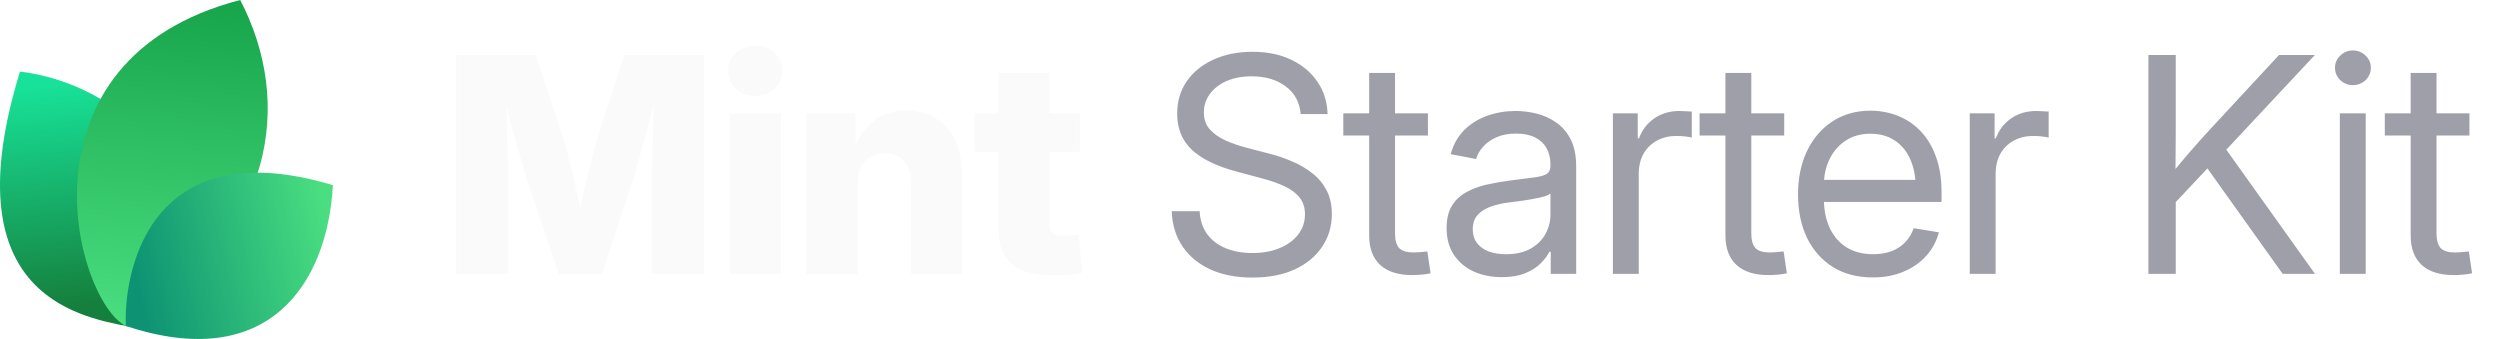
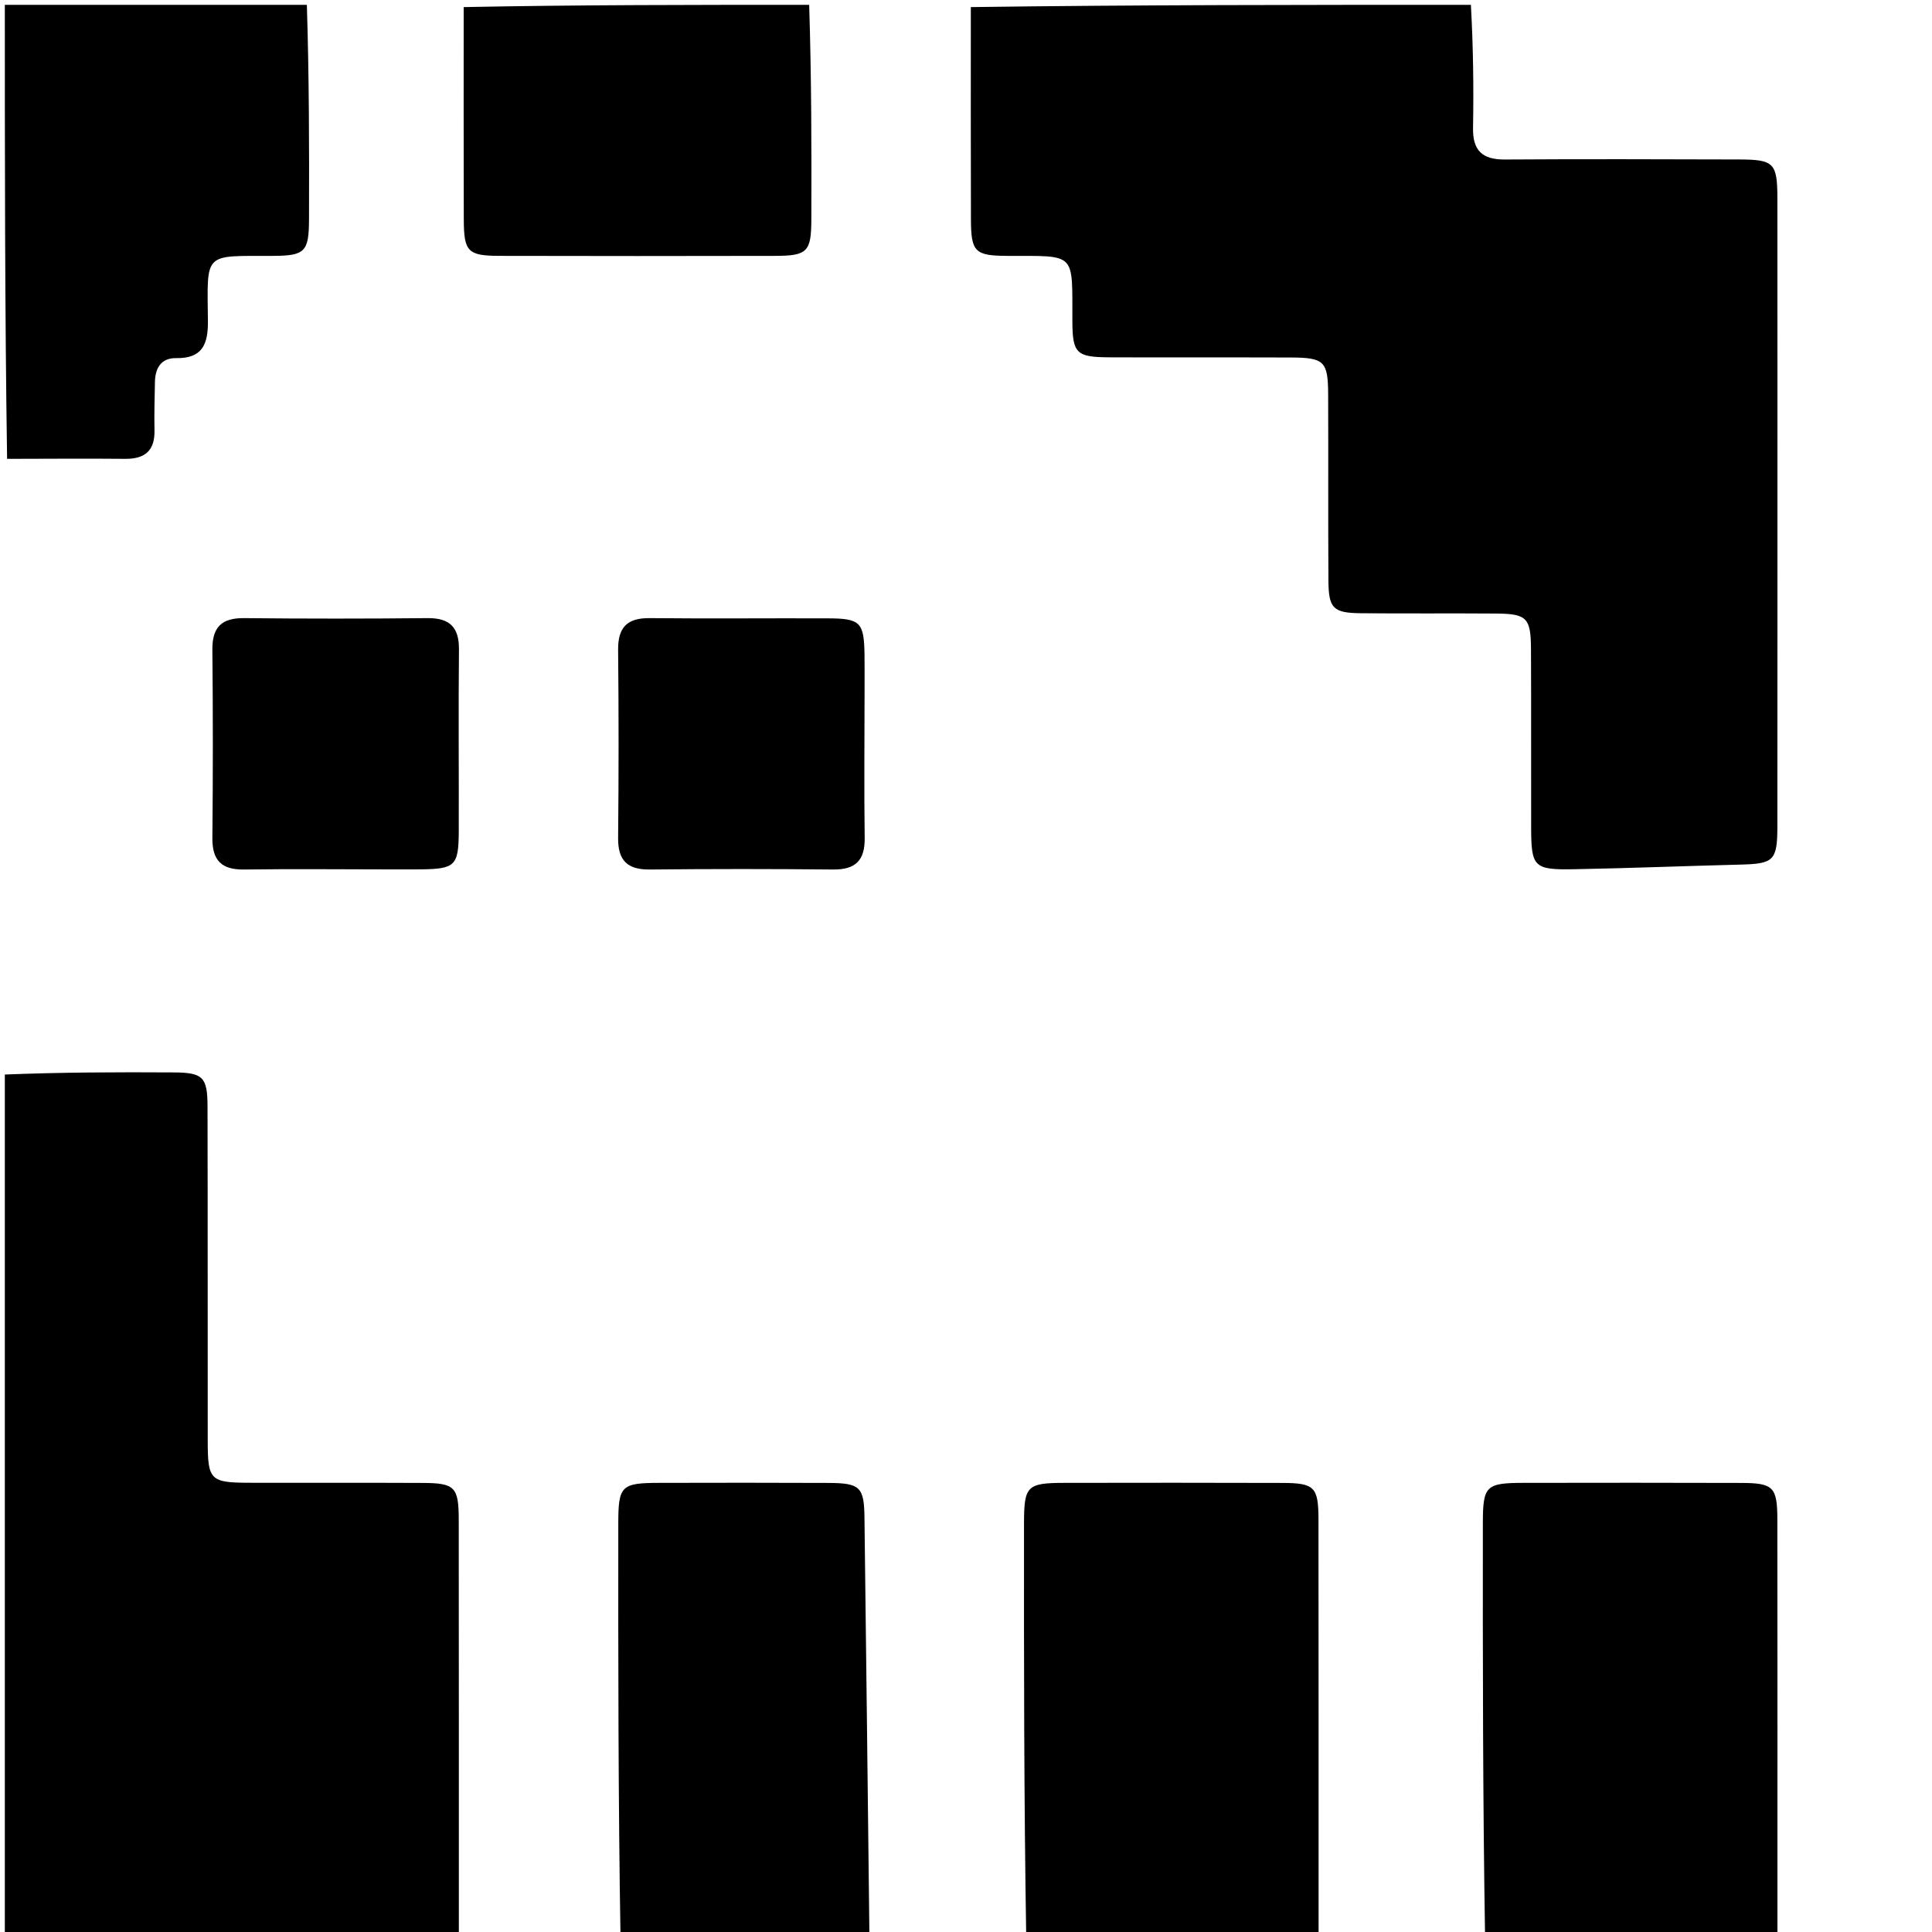
- <svg xmlns="http://www.w3.org/2000/svg" width="177" height="24" viewBox="0 0 177 24" fill="none">
-   <path d="M9.061 23.108C5.268 22.377 -3.391 20.627 1.417 5.064C9.634 6.099 16.973 14.064 9.061 23.108Z" fill="url(#paint0_linear_17557_2145)" />
-   <path d="M8.919 23.094C5.276 21.222 0.784 4.209 17.007 0C20.757 7.193 19.621 16.545 8.919 23.094Z" fill="url(#paint1_linear_17557_2145)" />
-   <path d="M8.914 23.079C8.735 19.882 10.159 9.085 23.57 13.111C23.181 20.123 18.984 26.418 8.914 23.079Z" fill="url(#paint2_linear_17557_2145)" />
-   <path d="M32.301 19.392V3.894H37.938L39.925 9.948C40.036 10.315 40.164 10.787 40.31 11.362C40.462 11.938 40.611 12.552 40.757 13.204C40.91 13.855 41.048 14.483 41.173 15.086C41.305 15.682 41.412 16.192 41.495 16.615H40.695C40.771 16.192 40.871 15.682 40.996 15.086C41.128 14.49 41.267 13.866 41.412 13.214C41.565 12.562 41.714 11.948 41.86 11.373C42.005 10.79 42.133 10.315 42.244 9.948L44.2 3.894H49.848V19.392H46.166V12.704C46.166 12.357 46.173 11.917 46.187 11.383C46.2 10.849 46.214 10.27 46.228 9.646C46.249 9.022 46.266 8.391 46.28 7.753C46.301 7.115 46.311 6.519 46.311 5.964H46.623C46.485 6.561 46.332 7.181 46.166 7.826C45.999 8.471 45.833 9.102 45.666 9.719C45.507 10.336 45.351 10.901 45.198 11.414C45.053 11.928 44.928 12.357 44.824 12.704L42.608 19.392H39.561L37.314 12.704C37.203 12.357 37.072 11.928 36.919 11.414C36.773 10.901 36.614 10.34 36.441 9.729C36.274 9.112 36.104 8.481 35.931 7.836C35.764 7.192 35.608 6.567 35.463 5.964H35.827C35.834 6.512 35.844 7.105 35.858 7.743C35.872 8.374 35.886 9.005 35.9 9.636C35.92 10.26 35.938 10.839 35.952 11.373C35.965 11.907 35.972 12.351 35.972 12.704V19.392H32.301ZM51.668 19.392V8.024H55.288V19.392H51.668ZM53.468 6.786C52.927 6.786 52.473 6.616 52.105 6.276C51.738 5.93 51.554 5.507 51.554 5.007C51.554 4.508 51.738 4.088 52.105 3.749C52.473 3.409 52.927 3.239 53.468 3.239C54.009 3.239 54.463 3.409 54.83 3.749C55.198 4.082 55.382 4.501 55.382 5.007C55.382 5.507 55.198 5.93 54.83 6.276C54.463 6.616 54.009 6.786 53.468 6.786ZM60.708 13.027V19.392H57.088V8.024H60.551L60.593 10.967H60.281C60.593 10.024 61.061 9.268 61.685 8.7C62.309 8.124 63.138 7.836 64.171 7.836C64.975 7.836 65.672 8.017 66.262 8.377C66.851 8.731 67.302 9.234 67.614 9.885C67.933 10.537 68.092 11.307 68.092 12.194V19.392H64.483V12.912C64.483 12.26 64.32 11.754 63.994 11.394C63.675 11.033 63.221 10.853 62.632 10.853C62.25 10.853 61.914 10.936 61.623 11.102C61.332 11.269 61.106 11.515 60.947 11.841C60.787 12.16 60.708 12.555 60.708 13.027ZM76.456 8.024V10.749H69.008V8.024H76.456ZM70.683 5.163H74.292V15.783C74.292 16.102 74.361 16.334 74.5 16.48C74.646 16.625 74.899 16.698 75.259 16.698C75.405 16.698 75.596 16.688 75.831 16.667C76.074 16.646 76.251 16.629 76.362 16.615L76.632 19.309C76.313 19.378 75.963 19.427 75.582 19.455C75.207 19.482 74.836 19.496 74.469 19.496C73.2 19.496 72.25 19.222 71.619 18.674C70.995 18.127 70.683 17.308 70.683 16.22V5.163Z" fill="#FAFAFA" />
-   <path d="M88.667 19.652C87.523 19.652 86.528 19.458 85.682 19.07C84.843 18.681 84.188 18.137 83.716 17.437C83.245 16.736 82.992 15.908 82.957 14.951H84.933C84.968 15.596 85.148 16.14 85.474 16.584C85.8 17.021 86.24 17.354 86.795 17.582C87.35 17.804 87.974 17.915 88.667 17.915C89.388 17.915 90.026 17.801 90.581 17.572C91.143 17.343 91.583 17.024 91.902 16.615C92.228 16.199 92.391 15.717 92.391 15.169C92.391 14.698 92.266 14.306 92.017 13.994C91.767 13.675 91.413 13.408 90.956 13.193C90.498 12.978 89.954 12.787 89.323 12.621L87.502 12.132C86.123 11.765 85.082 11.255 84.382 10.603C83.689 9.944 83.342 9.095 83.342 8.055C83.342 7.174 83.571 6.404 84.028 5.746C84.486 5.087 85.117 4.577 85.921 4.217C86.726 3.849 87.645 3.666 88.678 3.666C89.718 3.666 90.63 3.853 91.413 4.227C92.204 4.602 92.824 5.122 93.275 5.787C93.726 6.446 93.965 7.209 93.993 8.076H92.089C92.013 7.23 91.656 6.574 91.018 6.11C90.387 5.638 89.586 5.403 88.615 5.403C87.95 5.403 87.36 5.513 86.847 5.735C86.341 5.957 85.946 6.262 85.661 6.651C85.377 7.032 85.235 7.469 85.235 7.961C85.235 8.447 85.377 8.849 85.661 9.168C85.946 9.48 86.317 9.74 86.774 9.948C87.232 10.149 87.724 10.319 88.251 10.457L89.884 10.884C90.439 11.023 90.977 11.206 91.496 11.435C92.023 11.657 92.495 11.934 92.911 12.267C93.334 12.593 93.67 12.995 93.92 13.474C94.17 13.945 94.294 14.504 94.294 15.149C94.294 16.015 94.066 16.788 93.608 17.468C93.157 18.148 92.512 18.681 91.673 19.07C90.834 19.458 89.832 19.652 88.667 19.652ZM101.097 8.024V9.594H95.106V8.024H101.097ZM96.937 5.163H98.767V16.521C98.767 17 98.865 17.347 99.059 17.562C99.26 17.77 99.6 17.874 100.078 17.874C100.21 17.874 100.366 17.867 100.546 17.853C100.733 17.832 100.903 17.815 101.056 17.801L101.285 19.351C101.097 19.392 100.886 19.423 100.65 19.444C100.414 19.465 100.189 19.475 99.974 19.475C98.996 19.475 98.244 19.236 97.717 18.758C97.197 18.272 96.937 17.579 96.937 16.677V5.163ZM106.33 19.621C105.595 19.621 104.932 19.489 104.343 19.226C103.754 18.955 103.285 18.564 102.939 18.05C102.592 17.53 102.419 16.896 102.419 16.147C102.419 15.495 102.547 14.965 102.804 14.556C103.06 14.146 103.403 13.828 103.833 13.599C104.263 13.363 104.742 13.186 105.269 13.068C105.796 12.95 106.333 12.857 106.881 12.787C107.574 12.69 108.132 12.617 108.555 12.569C108.978 12.52 109.287 12.441 109.481 12.33C109.675 12.212 109.772 12.014 109.772 11.737V11.654C109.772 11.203 109.679 10.815 109.492 10.489C109.311 10.163 109.041 9.91 108.68 9.729C108.32 9.549 107.872 9.459 107.338 9.459C106.805 9.459 106.34 9.546 105.945 9.719C105.556 9.892 105.241 10.118 104.998 10.395C104.755 10.665 104.593 10.953 104.509 11.258L102.71 10.915C102.897 10.222 103.22 9.65 103.677 9.199C104.135 8.748 104.679 8.412 105.31 8.19C105.941 7.968 106.607 7.857 107.307 7.857C107.8 7.857 108.295 7.92 108.795 8.044C109.301 8.169 109.765 8.381 110.188 8.679C110.611 8.97 110.951 9.369 111.208 9.875C111.464 10.374 111.593 11.005 111.593 11.768V19.392H109.793V17.822H109.7C109.568 18.085 109.363 18.359 109.086 18.643C108.809 18.921 108.444 19.153 107.994 19.34C107.543 19.527 106.988 19.621 106.33 19.621ZM106.621 17.998C107.321 17.998 107.904 17.867 108.368 17.603C108.84 17.333 109.19 16.986 109.419 16.563C109.654 16.133 109.772 15.682 109.772 15.211V13.692C109.703 13.769 109.554 13.841 109.325 13.911C109.096 13.973 108.829 14.032 108.524 14.088C108.226 14.143 107.921 14.192 107.609 14.233C107.304 14.275 107.033 14.309 106.798 14.337C106.354 14.393 105.938 14.49 105.549 14.628C105.168 14.76 104.86 14.954 104.624 15.211C104.388 15.467 104.27 15.811 104.27 16.241C104.27 16.615 104.367 16.934 104.561 17.198C104.762 17.461 105.04 17.662 105.393 17.801C105.747 17.933 106.156 17.998 106.621 17.998ZM114.193 19.392V8.024H115.951V9.792H116.045C116.253 9.209 116.61 8.741 117.116 8.388C117.622 8.034 118.219 7.857 118.905 7.857C119.058 7.857 119.217 7.864 119.384 7.878C119.55 7.885 119.682 7.892 119.779 7.899V9.74C119.716 9.719 119.578 9.695 119.363 9.667C119.155 9.639 118.922 9.625 118.666 9.625C118.174 9.625 117.726 9.733 117.324 9.948C116.922 10.163 116.603 10.471 116.367 10.874C116.138 11.276 116.024 11.758 116.024 12.319V19.392H114.193ZM126.322 8.024V9.594H120.33V8.024H126.322ZM122.161 5.163H123.992V16.521C123.992 17 124.089 17.347 124.283 17.562C124.484 17.77 124.824 17.874 125.302 17.874C125.434 17.874 125.59 17.867 125.77 17.853C125.958 17.832 126.127 17.815 126.28 17.801L126.509 19.351C126.322 19.392 126.11 19.423 125.874 19.444C125.639 19.465 125.413 19.475 125.198 19.475C124.221 19.475 123.468 19.236 122.941 18.758C122.421 18.272 122.161 17.579 122.161 16.677V5.163ZM132.604 19.642C131.502 19.642 130.555 19.396 129.765 18.903C128.974 18.404 128.364 17.714 127.934 16.834C127.511 15.946 127.3 14.927 127.3 13.775C127.3 12.611 127.511 11.584 127.934 10.697C128.364 9.802 128.964 9.102 129.734 8.596C130.51 8.089 131.408 7.836 132.428 7.836C133.1 7.836 133.738 7.954 134.341 8.19C134.952 8.426 135.489 8.783 135.954 9.261C136.425 9.74 136.793 10.343 137.056 11.071C137.327 11.792 137.462 12.645 137.462 13.63V14.296H128.433V12.735H136.463L135.631 13.297C135.631 12.541 135.506 11.876 135.257 11.3C135.007 10.725 134.643 10.277 134.165 9.958C133.686 9.632 133.107 9.469 132.428 9.469C131.748 9.469 131.162 9.632 130.67 9.958C130.177 10.284 129.796 10.725 129.526 11.279C129.262 11.827 129.13 12.441 129.13 13.12V14.046C129.13 14.864 129.273 15.572 129.557 16.168C129.841 16.757 130.243 17.211 130.763 17.53C131.283 17.842 131.901 17.998 132.615 17.998C133.093 17.998 133.523 17.929 133.905 17.79C134.293 17.645 134.619 17.433 134.882 17.156C135.153 16.879 135.354 16.546 135.486 16.157L137.275 16.449C137.108 17.08 136.81 17.634 136.38 18.113C135.95 18.591 135.413 18.966 134.768 19.236C134.123 19.507 133.402 19.642 132.604 19.642ZM139.459 19.392V8.024H141.217V9.792H141.311C141.519 9.209 141.876 8.741 142.382 8.388C142.888 8.034 143.485 7.857 144.171 7.857C144.324 7.857 144.483 7.864 144.649 7.878C144.816 7.885 144.948 7.892 145.045 7.899V9.74C144.982 9.719 144.844 9.695 144.629 9.667C144.421 9.639 144.188 9.625 143.932 9.625C143.439 9.625 142.992 9.733 142.59 9.948C142.188 10.163 141.869 10.471 141.633 10.874C141.404 11.276 141.29 11.758 141.29 12.319V19.392H139.459ZM153.429 14.961V12.715C153.783 12.257 154.136 11.82 154.49 11.404C154.844 10.981 155.204 10.565 155.572 10.156C155.939 9.74 156.314 9.327 156.695 8.918L161.355 3.894H163.893L157.277 10.967H157.184L153.429 14.961ZM152.108 19.392V3.894H154.043V9.241L154.022 12.559L154.043 13.505V19.392H152.108ZM161.615 19.392L155.967 11.477L157.173 9.969L163.903 19.392H161.615ZM165.661 19.392V8.024H167.492V19.392H165.661ZM166.587 6.027C166.24 6.027 165.942 5.909 165.692 5.673C165.443 5.43 165.318 5.139 165.318 4.799C165.318 4.459 165.443 4.172 165.692 3.936C165.942 3.693 166.24 3.572 166.587 3.572C166.934 3.572 167.232 3.693 167.482 3.936C167.731 4.172 167.856 4.459 167.856 4.799C167.856 5.139 167.731 5.43 167.482 5.673C167.232 5.909 166.934 6.027 166.587 6.027ZM174.836 8.024V9.594H168.844V8.024H174.836ZM170.675 5.163H172.506V16.521C172.506 17 172.603 17.347 172.797 17.562C172.998 17.77 173.338 17.874 173.816 17.874C173.948 17.874 174.104 17.867 174.284 17.853C174.472 17.832 174.641 17.815 174.794 17.801L175.023 19.351C174.836 19.392 174.624 19.423 174.388 19.444C174.153 19.465 173.927 19.475 173.712 19.475C172.735 19.475 171.982 19.236 171.455 18.758C170.935 18.272 170.675 17.579 170.675 16.677V5.163Z" fill="#9F9FA9" />
-   <defs>
-     <linearGradient id="paint0_linear_17557_2145" x1="3.776" y1="5.916" x2="5.232" y2="21.559" gradientUnits="userSpaceOnUse">
-       <stop stop-color="#18E299" />
-       <stop offset="1" stop-color="#15803D" />
-     </linearGradient>
-     <linearGradient id="paint1_linear_17557_2145" x1="12.171" y1="-0.718" x2="10.19" y2="22.983" gradientUnits="userSpaceOnUse">
-       <stop stop-color="#16A34A" />
-       <stop offset="1" stop-color="#4ADE80" />
-     </linearGradient>
-     <linearGradient id="paint2_linear_17557_2145" x1="23.133" y1="15.353" x2="9.338" y2="18.52" gradientUnits="userSpaceOnUse">
-       <stop stop-color="#4ADE80" />
-       <stop offset="1" stop-color="#0D9373" />
-     </linearGradient>
-   </defs>
+ <svg xmlns="http://www.w3.org/2000/svg" version="1.1" id="Layer_1" x="0px" y="0px" width="100%" viewBox="0 0 400 400" enable-background="new 0 0 400 400" xml:space="preserve">
+   <path fill="#101314" opacity="1" stroke="none" d=" M1,222   C1,179.979 1,137.958 1.469,95.469   C9.921,94.991 17.905,94.917 25.887,94.998   C30.026,95.041 32.083,93.299 31.987,89.051   C31.912,85.728 32.02,82.4 32.078,79.074   C32.129,76.182 33.385,74.094 36.475,74.145   C41.919,74.236 43.094,71.231 43.046,66.491   C42.902,51.989 42.039,53.039 56.537,52.976   C63.154,52.947 63.955,52.13 63.978,45.407   C64.027,30.605 63.997,15.802 64,1   C74.354,1 84.708,1 95.531,1.469   C96.002,16.429 95.972,30.92 96.022,45.412   C96.045,52.135 96.846,52.959 103.487,52.975   C122.475,53.02 141.464,53.02 160.453,52.976   C167.143,52.961 167.958,52.143 167.98,45.474   C168.031,30.649 167.999,15.825 168,1   C178.688,1 189.375,1 200.531,1.469   C201.002,16.432 200.972,30.927 201.022,45.422   C201.045,52.137 201.848,52.951 208.5,52.976   C223.035,53.032 221.956,52.043 222.024,66.571   C222.055,73.165 222.875,73.951 229.649,73.979   C242.145,74.03 254.64,73.971 267.136,74.016   C274.203,74.042 274.951,74.771 274.98,81.715   C275.032,94.543 274.955,107.372 275.037,120.201   C275.074,125.976 276.018,126.907 281.778,126.964   C291.107,127.055 300.438,126.956 309.767,127.029   C316.103,127.078 316.942,127.922 316.974,134.347   C317.035,146.676 316.98,159.005 317.009,171.334   C317.027,179.519 317.545,180.119 325.909,179.965   C337.389,179.753 348.865,179.294 360.344,179.006   C367.233,178.833 367.983,178.189 367.986,171.081   C368.01,127.763 368.009,84.445 367.989,41.127   C367.985,33.735 367.293,33.036 360.052,33.016   C343.891,32.972 327.729,32.917 311.569,33.025   C306.919,33.057 304.894,31.192 304.977,26.49   C305.126,17.996 305.007,9.497 305,1   C336.974,1 368.947,1 400.955,1   C400.955,134.333 400.955,267.667 400.955,401   C390.253,401 379.595,401 368.469,400.531   C368,371.574 368.018,343.086 367.982,314.598   C367.973,307.869 367.156,307.048 360.522,307.025   C345.528,306.973 330.534,306.987 315.54,307.011   C307.581,307.024 307.014,307.583 307.008,315.535   C306.988,344.023 307,372.512 307,401   C295.979,401 284.958,401 273.468,400.531   C272.996,371.575 273.014,343.087 272.977,314.599   C272.968,307.866 272.155,307.048 265.521,307.025   C250.527,306.973 235.533,306.987 220.54,307.011   C212.581,307.025 212.016,307.582 212.01,315.536   C211.989,344.024 212.001,372.512 212,401   C201.646,401 191.292,401 180.469,400.531   C179.663,371.42 179.338,342.777 178.978,314.134   C178.9,307.881 178.054,307.056 171.554,307.025   C159.89,306.969 148.226,306.985 136.562,307.011   C128.582,307.029 128.016,307.578 128.01,315.517   C127.989,344.012 128.001,372.506 128,401   C117.312,401 106.625,401 95.468,400.531   C94.997,371.582 95.014,343.102 94.978,314.621   C94.969,307.871 94.16,307.057 87.547,307.025   C75.556,306.967 63.564,307.021 51.572,306.992   C43.582,306.972 43.019,306.425 43.01,298.503   C42.983,275.352 43.022,252.201 42.966,229.05   C42.951,222.988 42.018,222.071 35.976,222.033   C24.318,221.96 12.659,222.004 1,222  M81.483,180   C83.313,179.998 85.144,180.011 86.974,179.993   C94.275,179.918 94.963,179.275 94.983,171.966   C95.018,159.486 94.896,147.006 95.024,134.527   C95.071,129.853 93.126,127.928 88.461,127.976   C75.816,128.107 63.168,128.107 50.524,127.977   C45.849,127.928 43.924,129.876 43.97,134.54   C44.098,147.517 44.099,160.498 43.971,173.476   C43.924,178.151 45.876,180.089 50.539,180.024   C60.52,179.886 70.506,179.993 81.483,180  M179,142.51   C178.997,140.18 179.021,137.851 178.987,135.522   C178.889,128.856 178.142,128.05 171.46,128.024   C159.148,127.975 146.834,128.106 134.522,127.977   C129.845,127.927 127.929,129.882 127.975,134.543   C128.104,147.52 128.104,160.5 127.975,173.477   C127.929,178.155 129.881,180.072 134.542,180.024   C147.186,179.894 159.834,179.893 172.478,180.024   C177.156,180.072 179.089,178.118 179.024,173.457   C178.886,163.475 178.993,153.49 179,142.51  z" data-index="0" style="opacity: 1; visibility: visible; fill: rgb(255, 255, 255);" />
+   <path fill="#000000" opacity="1" stroke="none" d=" M304.531,1   C305.007,9.497 305.126,17.996 304.977,26.49   C304.894,31.192 306.919,33.057 311.569,33.025   C327.729,32.917 343.891,32.972 360.052,33.016   C367.293,33.036 367.985,33.735 367.989,41.127   C368.009,84.445 368.01,127.763 367.986,171.081   C367.983,178.189 367.233,178.833 360.344,179.006   C348.865,179.294 337.389,179.753 325.909,179.965   C317.545,180.119 317.027,179.519 317.009,171.334   C316.98,159.005 317.035,146.676 316.974,134.347   C316.942,127.922 316.103,127.078 309.767,127.029   C300.438,126.956 291.107,127.055 281.778,126.964   C276.018,126.907 275.074,125.976 275.037,120.201   C274.955,107.372 275.032,94.543 274.98,81.715   C274.951,74.771 274.203,74.042 267.136,74.016   C254.64,73.971 242.145,74.03 229.649,73.979   C222.875,73.951 222.055,73.165 222.024,66.571   C221.956,52.043 223.035,53.032 208.5,52.976   C201.848,52.951 201.045,52.137 201.022,45.422   C200.972,30.927 201.002,16.432 201,1.469   C235.354,1 269.708,1 304.531,1  z" data-index="1" style="opacity: 1; visibility: visible; fill: rgb(0, 0, 0);" />
+   <path fill="#000000" opacity="1" stroke="none" d=" M1,222.469   C12.659,222.004 24.318,221.96 35.976,222.033   C42.018,222.071 42.951,222.988 42.966,229.05   C43.022,252.201 42.983,275.352 43.01,298.503   C43.019,306.425 43.582,306.972 51.572,306.992   C63.564,307.021 75.556,306.967 87.547,307.025   C94.16,307.057 94.969,307.871 94.978,314.621   C95.014,343.102 94.997,371.582 95,400.531   C63.717,401 32.434,401 1,401   C1,341.646 1,282.292 1,222.469  z" data-index="2" style="opacity: 1; visibility: visible; fill: rgb(0, 0, 0);" />
+   <path fill="#000000" opacity="1" stroke="none" d=" M212.469,401   C212.001,372.512 211.989,344.024 212.01,315.536   C212.016,307.582 212.581,307.025 220.54,307.011   C235.533,306.987 250.527,306.973 265.521,307.025   C272.155,307.048 272.968,307.866 272.977,314.599   C273.014,343.087 272.996,371.575 273,400.531   C252.979,401 232.958,401 212.469,401  z" data-index="3" style="opacity: 1; visibility: visible; fill: rgb(0, 0, 0);" />
+   <path fill="#000000" opacity="1" stroke="none" d=" M307.469,401   C307,372.512 306.988,344.023 307.008,315.535   C307.014,307.583 307.581,307.024 315.54,307.011   C330.534,306.987 345.528,306.973 360.522,307.025   C367.156,307.048 367.973,307.869 367.982,314.598   C368.018,343.086 368,371.574 368.001,400.531   C347.979,401 327.958,401 307.469,401  z" data-index="4" style="opacity: 1; visibility: visible; fill: rgb(0, 0, 0);" />
+   <path fill="#000000" opacity="1" stroke="none" d=" M128.469,401   C128.001,372.506 127.989,344.012 128.01,315.517   C128.016,307.578 128.582,307.029 136.562,307.011   C148.226,306.985 159.89,306.969 171.554,307.025   C178.054,307.056 178.9,307.881 178.978,314.134   C179.338,342.777 179.663,371.42 180,400.531   C162.979,401 145.958,401 128.469,401  z" data-index="5" style="opacity: 1; visibility: visible; fill: rgb(0, 0, 0);" />
+   <path fill="#000000" opacity="1" stroke="none" d=" M63.531,1   C63.997,15.802 64.027,30.605 63.978,45.407   C63.955,52.13 63.154,52.947 56.537,52.976   C42.039,53.039 42.902,51.989 43.046,66.491   C43.094,71.231 41.919,74.236 36.475,74.145   C33.385,74.094 32.129,76.182 32.078,79.074   C32.02,82.4 31.912,85.728 31.987,89.051   C32.083,93.299 30.026,95.041 25.887,94.998   C17.905,94.917 9.921,94.991 1.469,95   C1,63.754 1,32.508 1,1   C21.687,1 42.375,1 63.531,1  z" data-index="6" style="opacity: 1; visibility: visible; fill: rgb(0, 0, 0);" />
+   <path fill="#000000" opacity="1" stroke="none" d=" M167.531,1   C167.999,15.825 168.031,30.649 167.98,45.474   C167.958,52.143 167.143,52.961 160.453,52.976   C141.464,53.02 122.475,53.02 103.487,52.975   C96.846,52.959 96.045,52.135 96.022,45.412   C95.972,30.92 96.002,16.429 96,1.469   C119.688,1 143.375,1 167.531,1  z" data-index="7" style="opacity: 1; visibility: visible; fill: rgb(0, 0, 0);" />
+   <path fill="#000000" opacity="1" stroke="none" d=" M80.986,180   C70.506,179.993 60.52,179.886 50.539,180.024   C45.876,180.089 43.924,178.151 43.971,173.476   C44.099,160.498 44.098,147.517 43.97,134.54   C43.924,129.876 45.849,127.928 50.524,127.977   C63.168,128.107 75.816,128.107 88.461,127.976   C93.126,127.928 95.071,129.853 95.024,134.527   C94.896,147.006 95.018,159.486 94.983,171.966   C94.963,179.275 94.275,179.918 86.974,179.993   C85.144,180.011 83.313,179.998 80.986,180  z" data-index="8" style="opacity: 1; visibility: visible; fill: rgb(0, 0, 0);" />
+   <path fill="#000000" opacity="1" stroke="none" d=" M179,143.008   C178.993,153.49 178.886,163.475 179.024,173.457   C179.089,178.118 177.156,180.072 172.478,180.024   C159.834,179.893 147.186,179.894 134.542,180.024   C129.881,180.072 127.929,178.155 127.975,173.477   C128.104,160.5 128.104,147.52 127.975,134.543   C127.929,129.882 129.845,127.927 134.522,127.977   C146.834,128.106 159.148,127.975 171.46,128.024   C178.142,128.05 178.889,128.856 178.987,135.522   C179.021,137.851 178.997,140.18 179,143.008  z" data-index="9" style="opacity: 1; visibility: visible; fill: rgb(0, 0, 0);" />
</svg>
